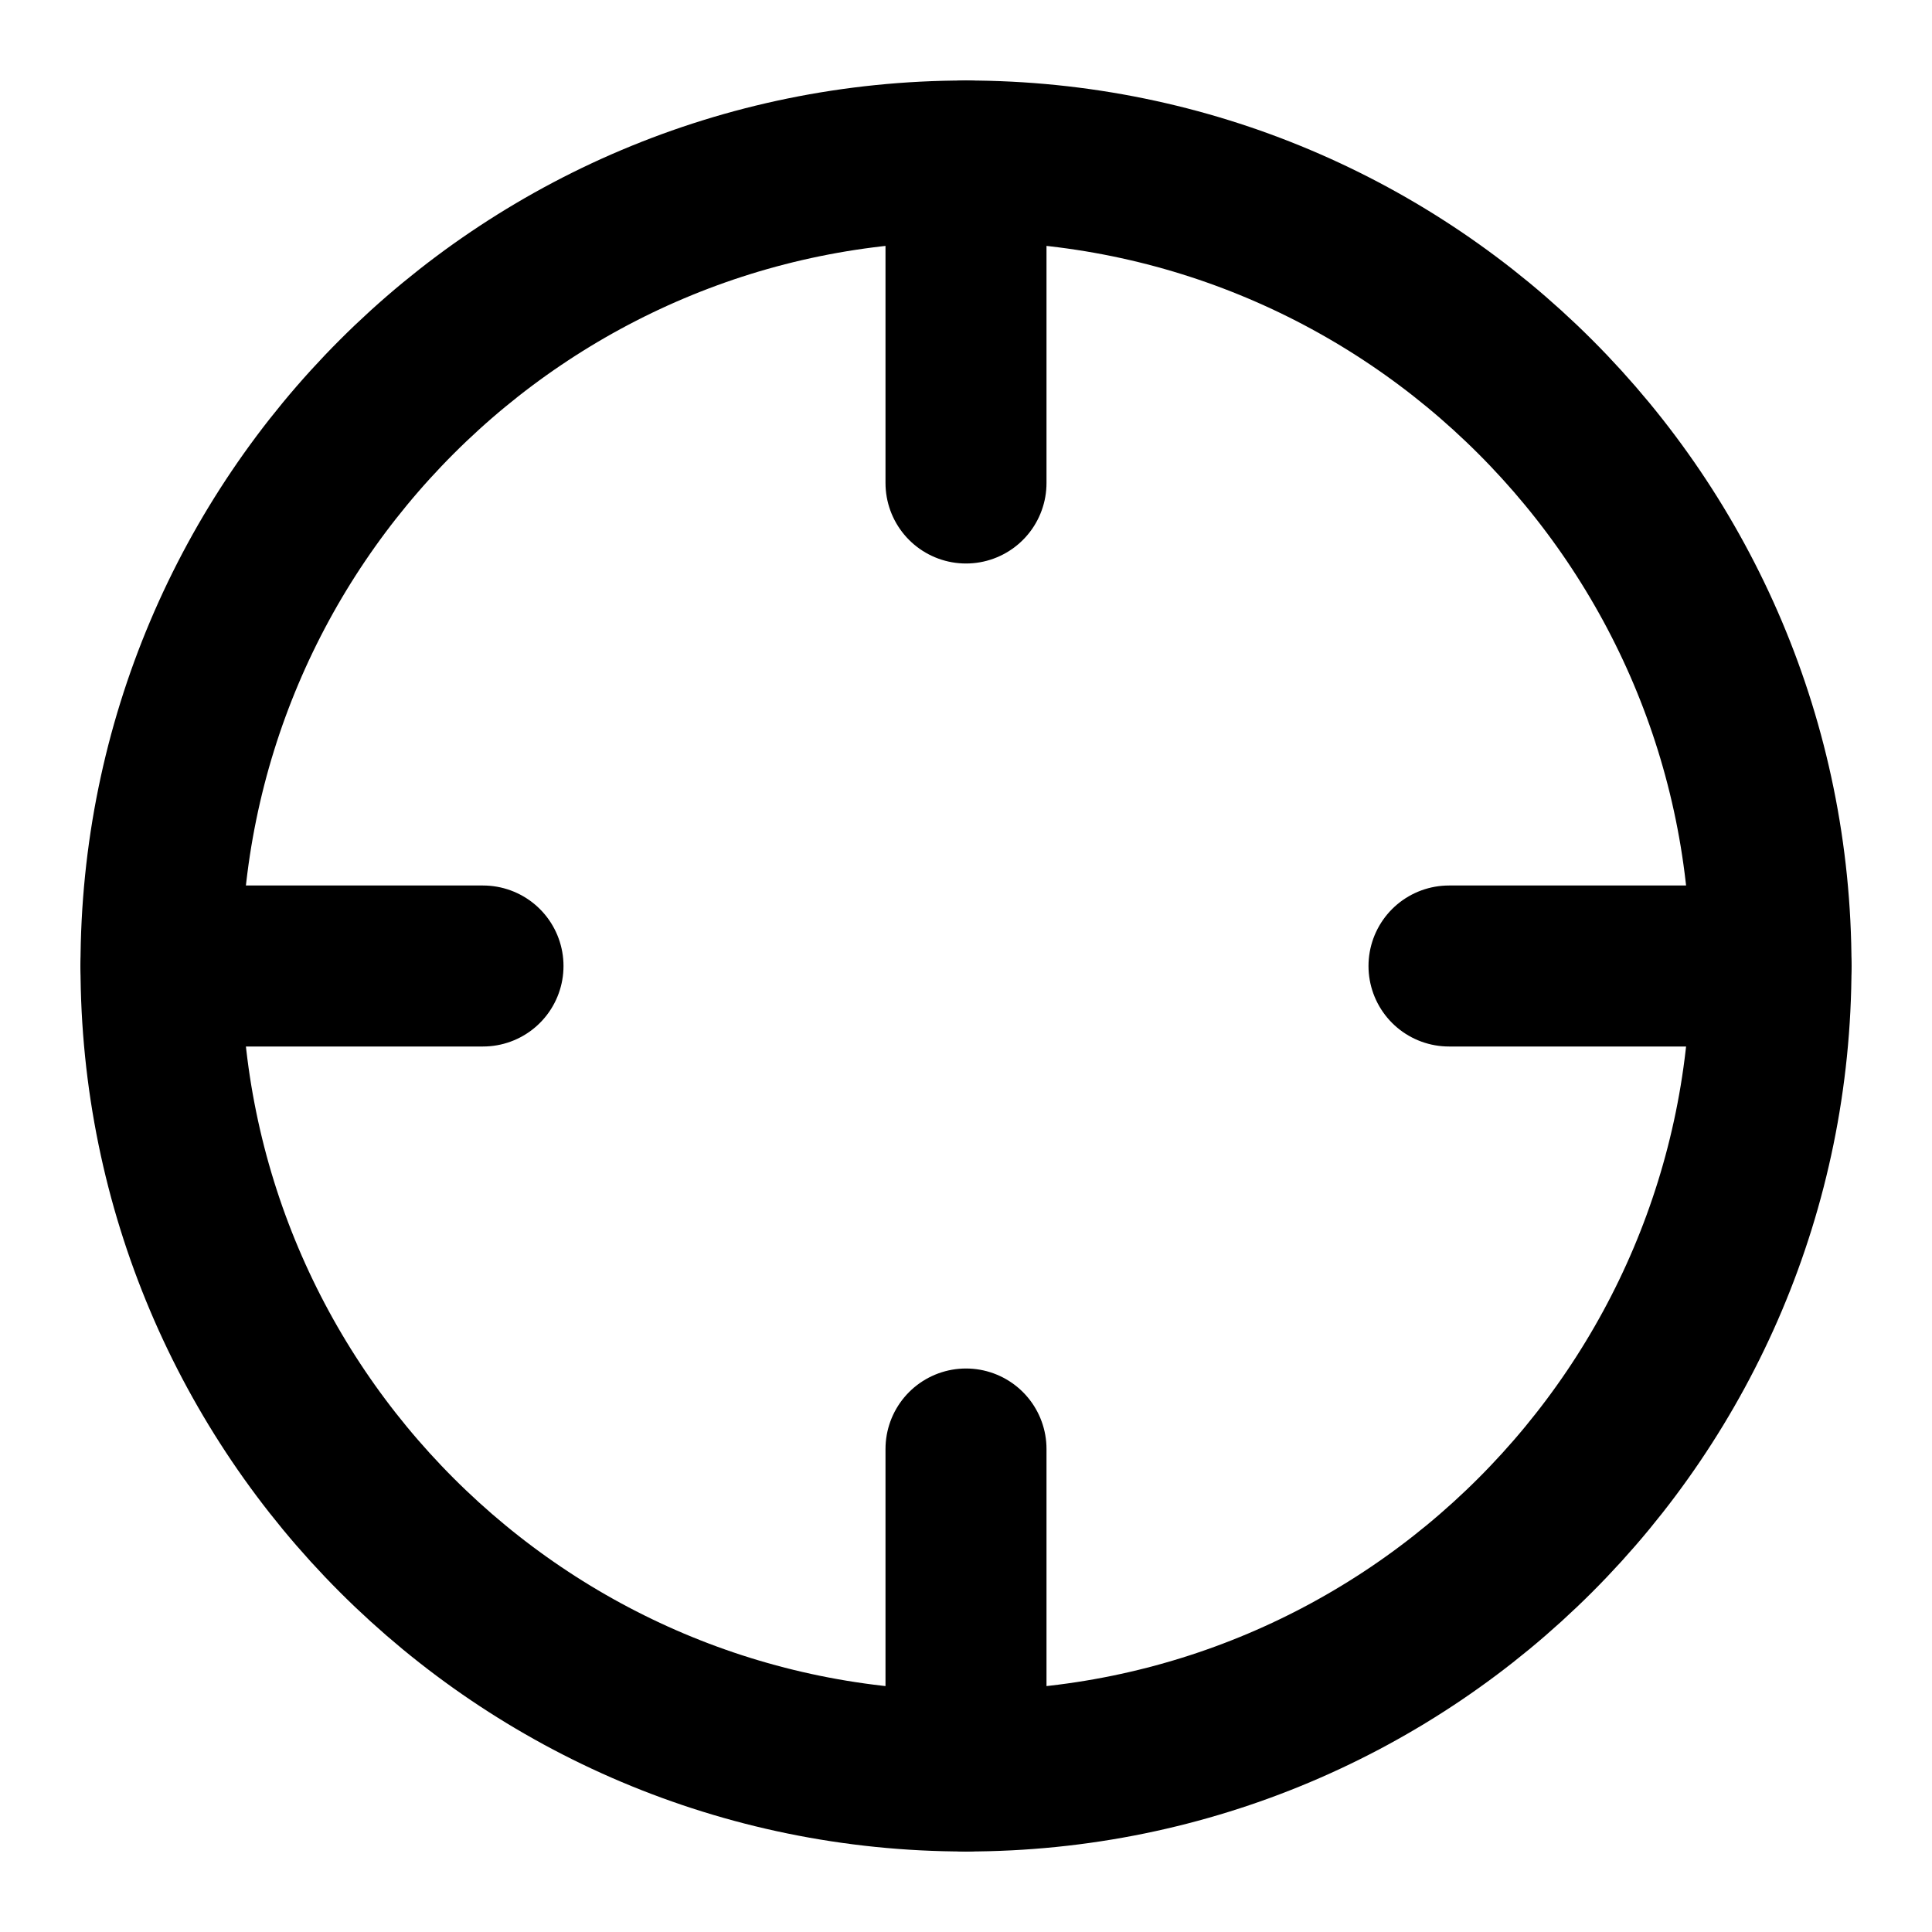
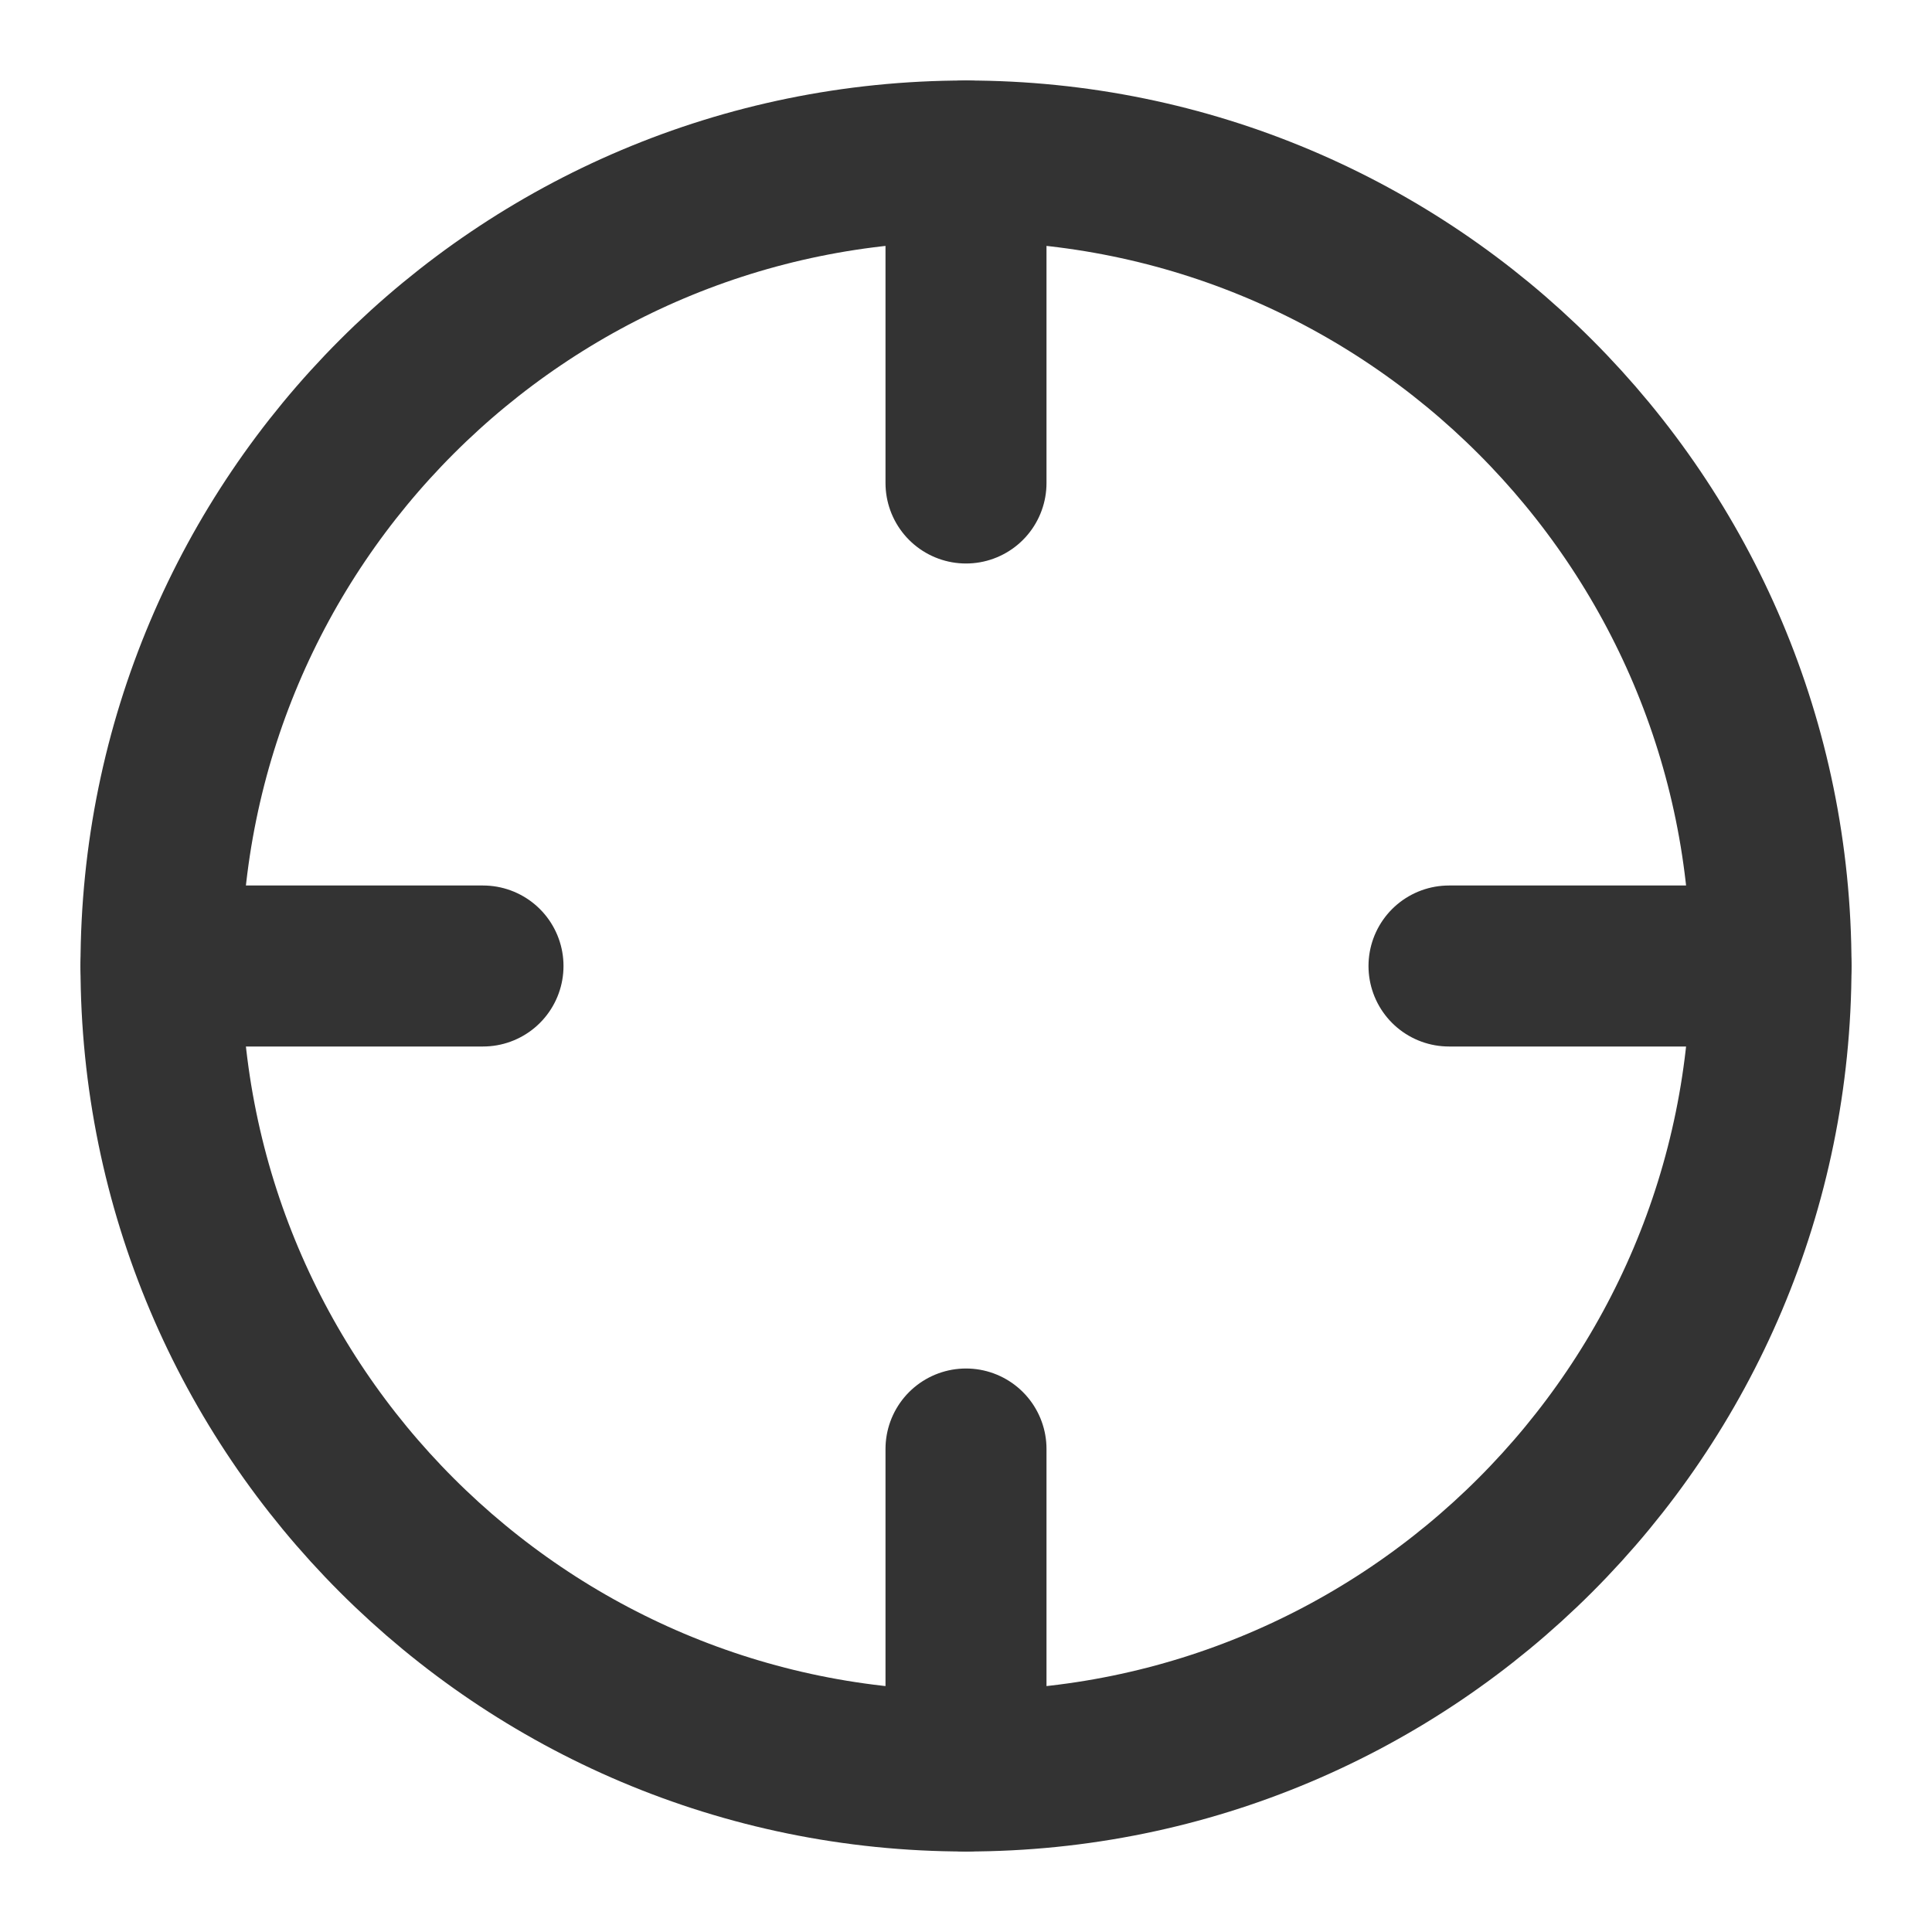
- <svg xmlns="http://www.w3.org/2000/svg" width="24" height="24" viewBox="0 0 24 24" fill="none" stroke="currentColor" stroke-width="2" stroke-linecap="round" stroke-linejoin="round">
+ <svg xmlns="http://www.w3.org/2000/svg" width="24" height="24" viewBox="0 0 24 24" fill="none" stroke="#333333" stroke-width="2" stroke-linecap="round" stroke-linejoin="round">
  <circle cx="12" cy="12" r="10" />
  <line x1="22" y1="12" x2="18" y2="12" />
  <line x1="6" y1="12" x2="2" y2="12" />
  <line x1="12" y1="6" x2="12" y2="2" />
  <line x1="12" y1="22" x2="12" y2="18" />
</svg>
